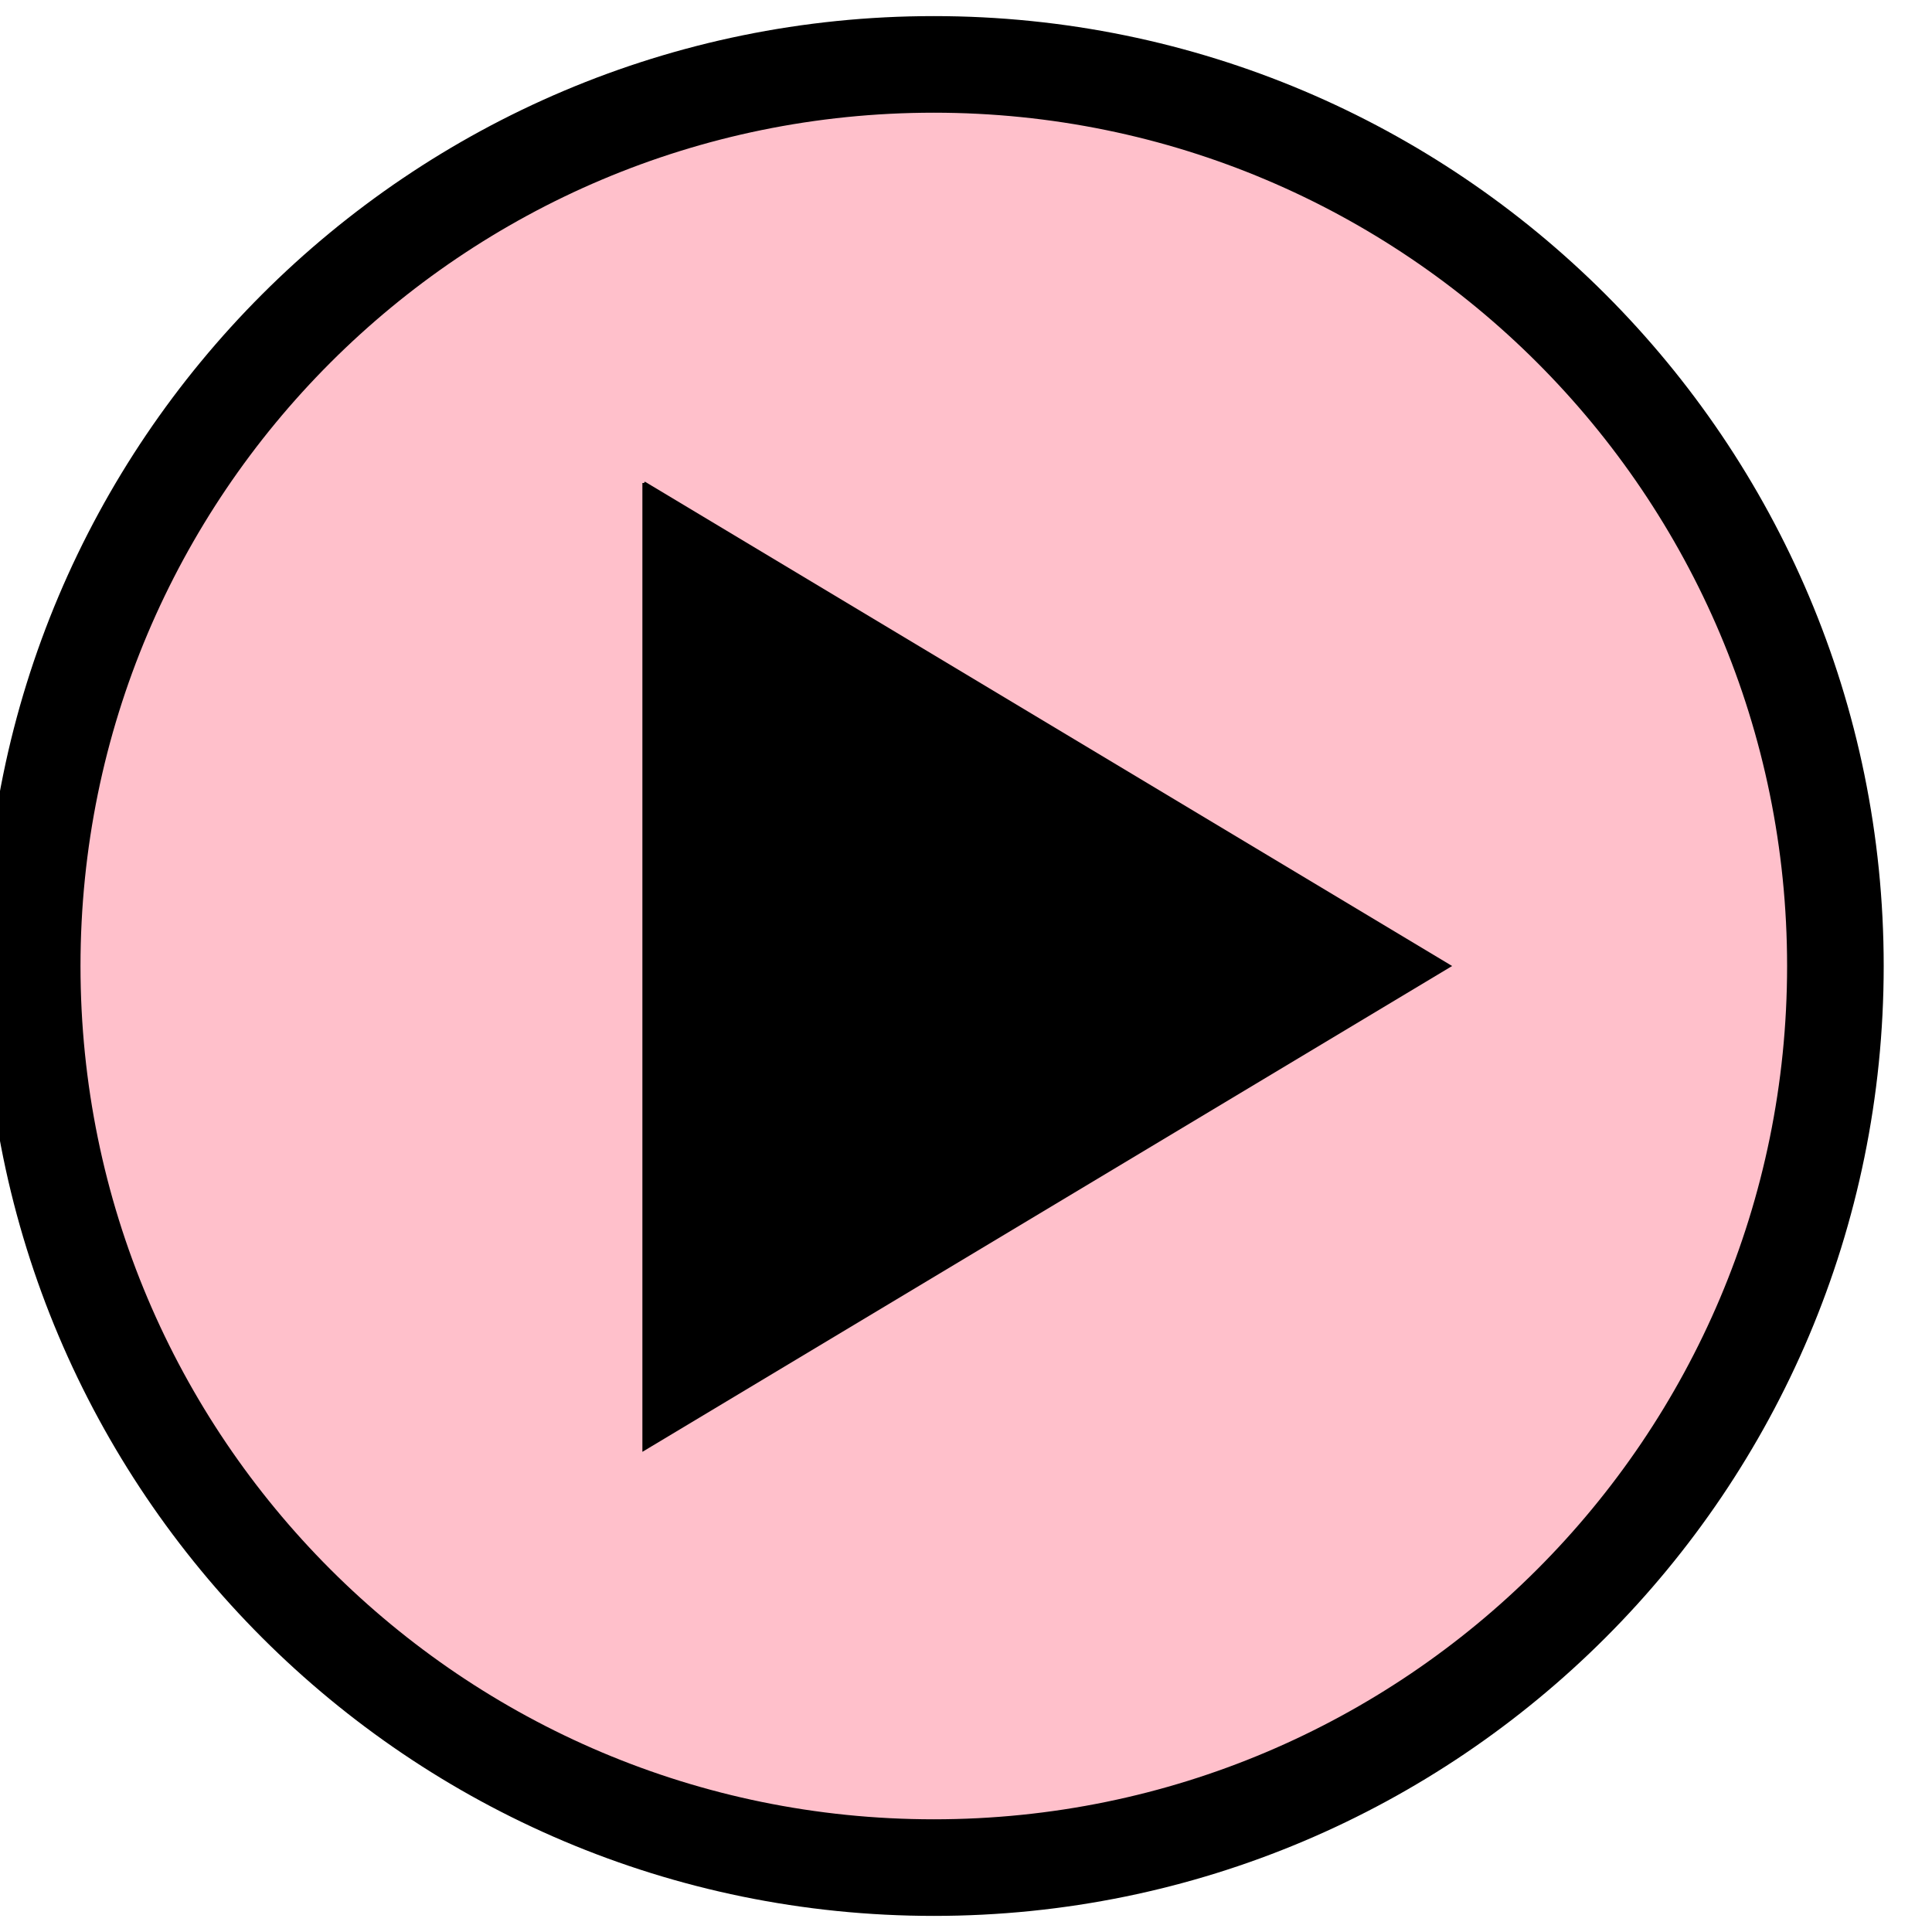
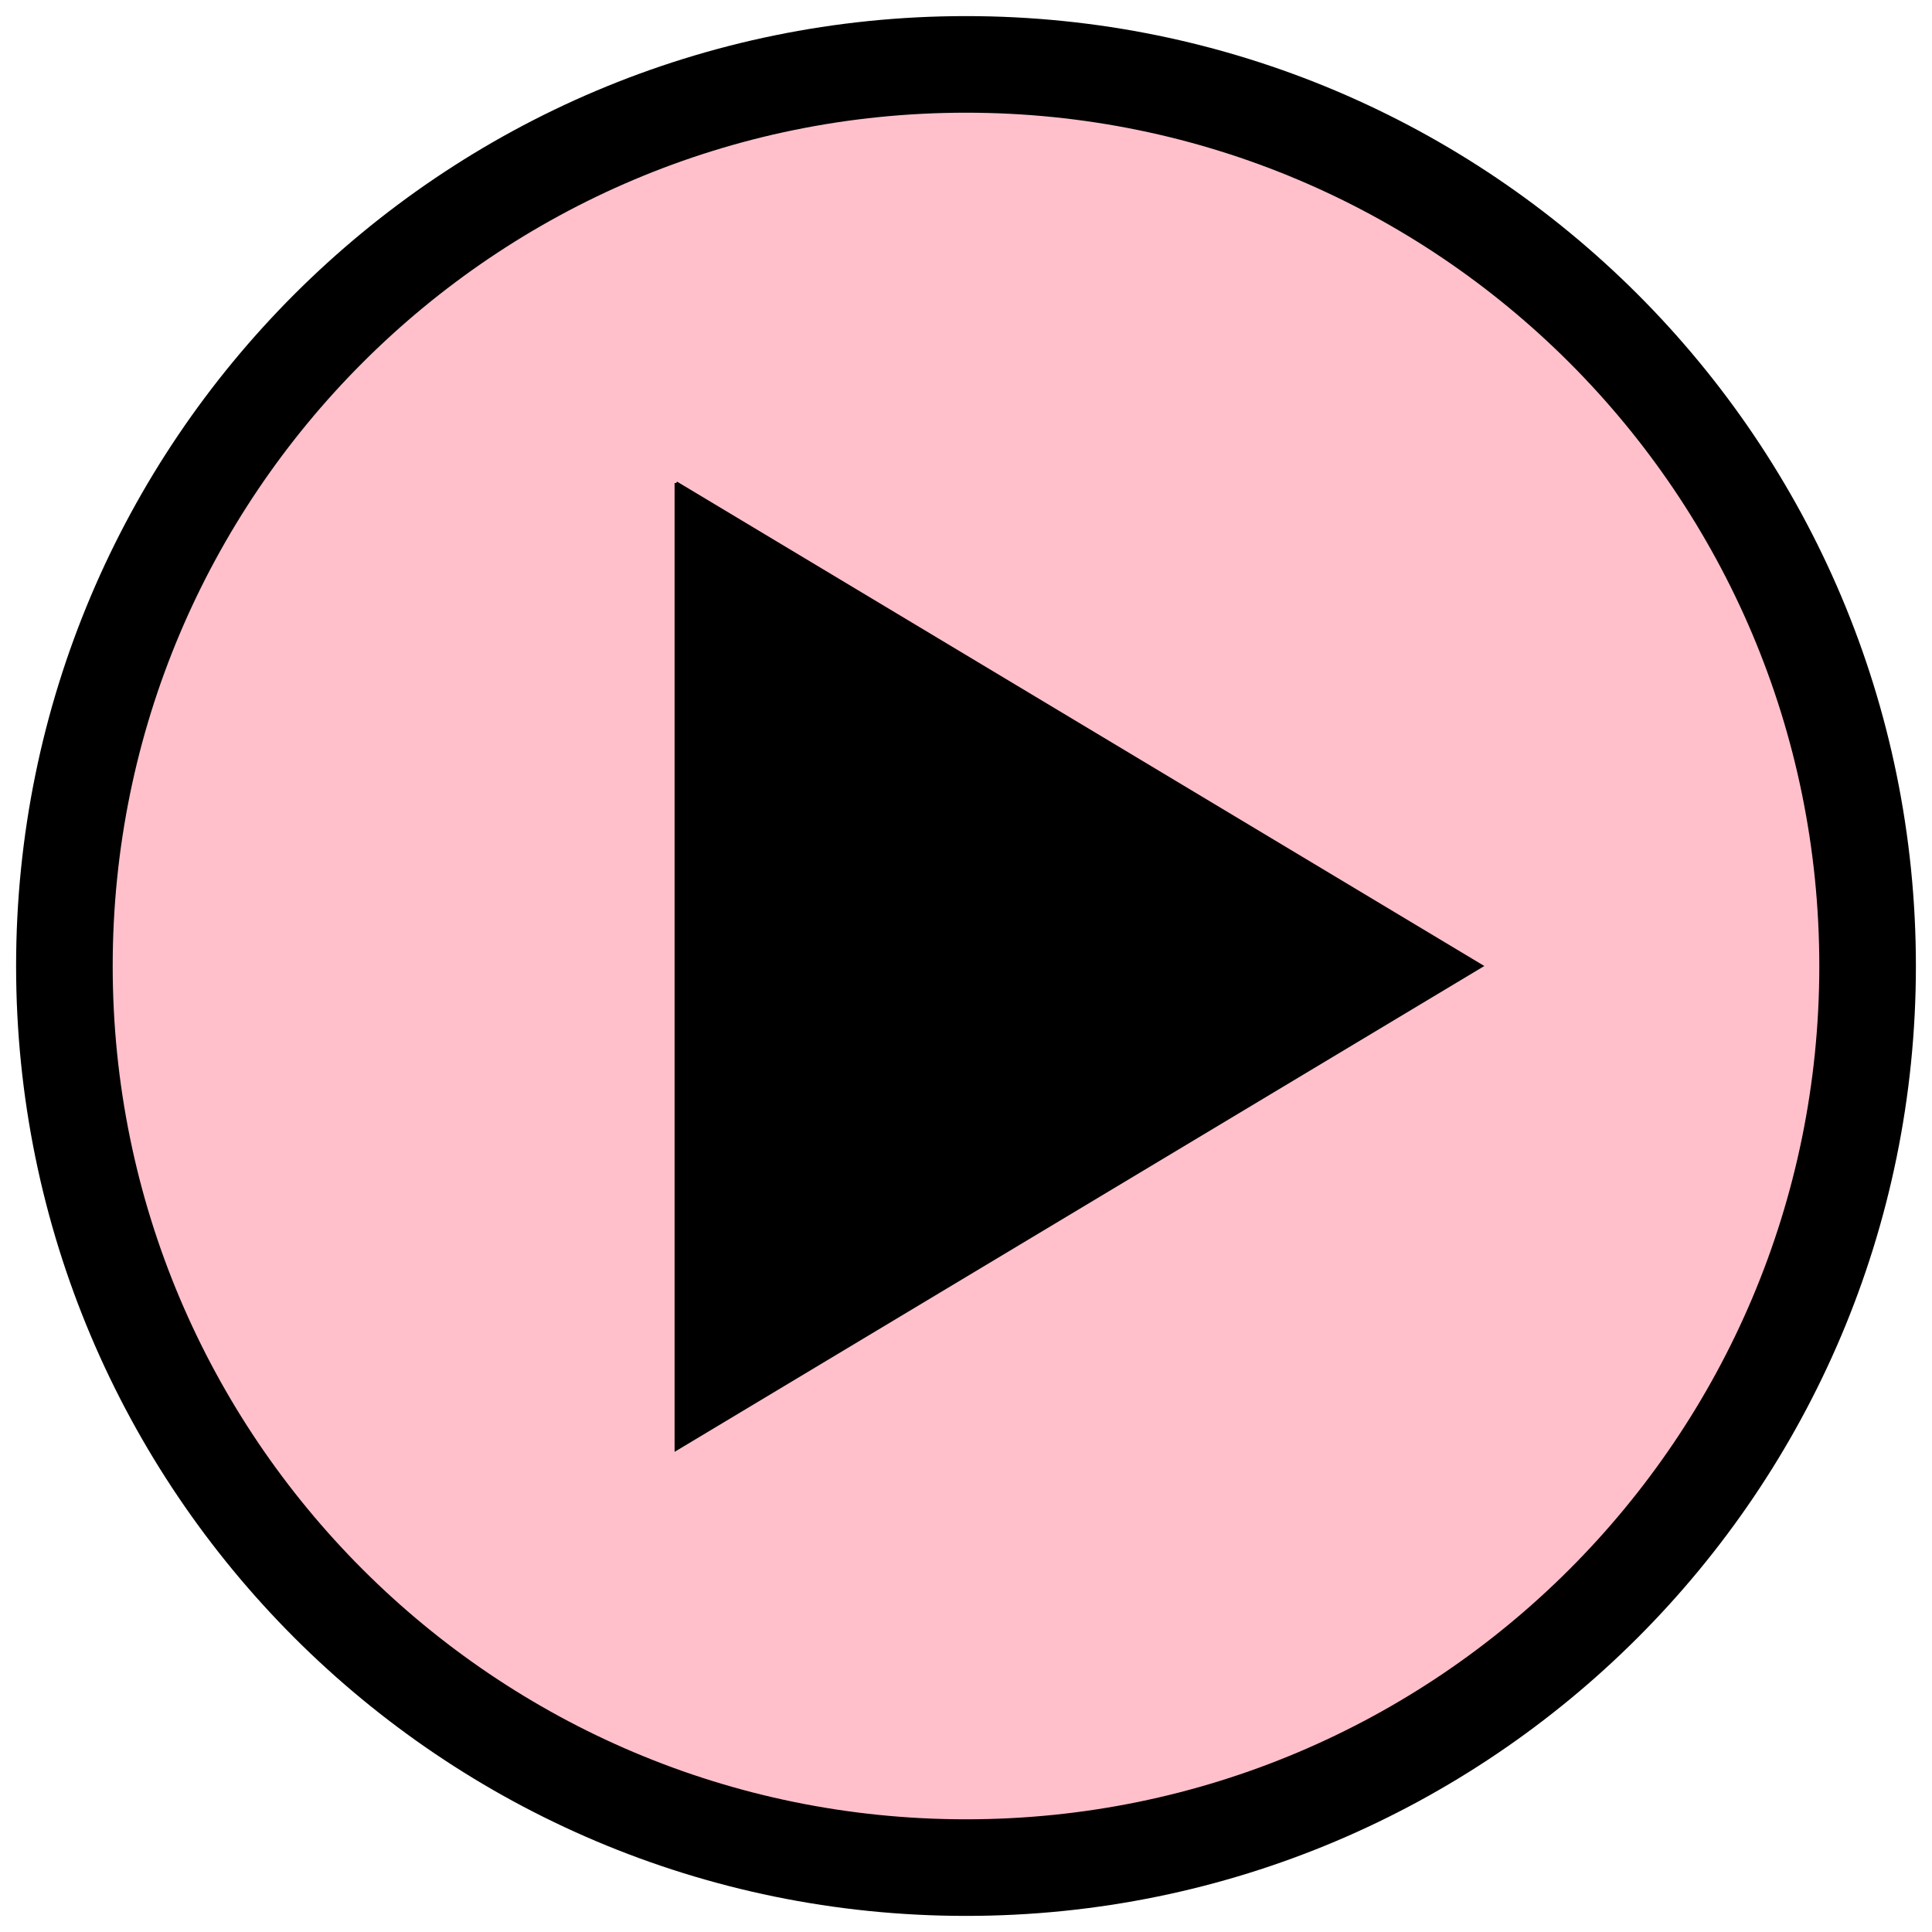
- <svg xmlns="http://www.w3.org/2000/svg" viewBox="0 5 60 60">
+ <svg xmlns="http://www.w3.org/2000/svg" viewBox="-1 5 60 60">
  <g>
    <circle fill="pink" stroke-width="3" stroke="black" cx="29" cy="35" r="28" />
    <path fill="black" d="M 20 20 l 25 15 -25 15 0 -30" stroke="black" stroke-width="0.1" />
  </g>
</svg>
